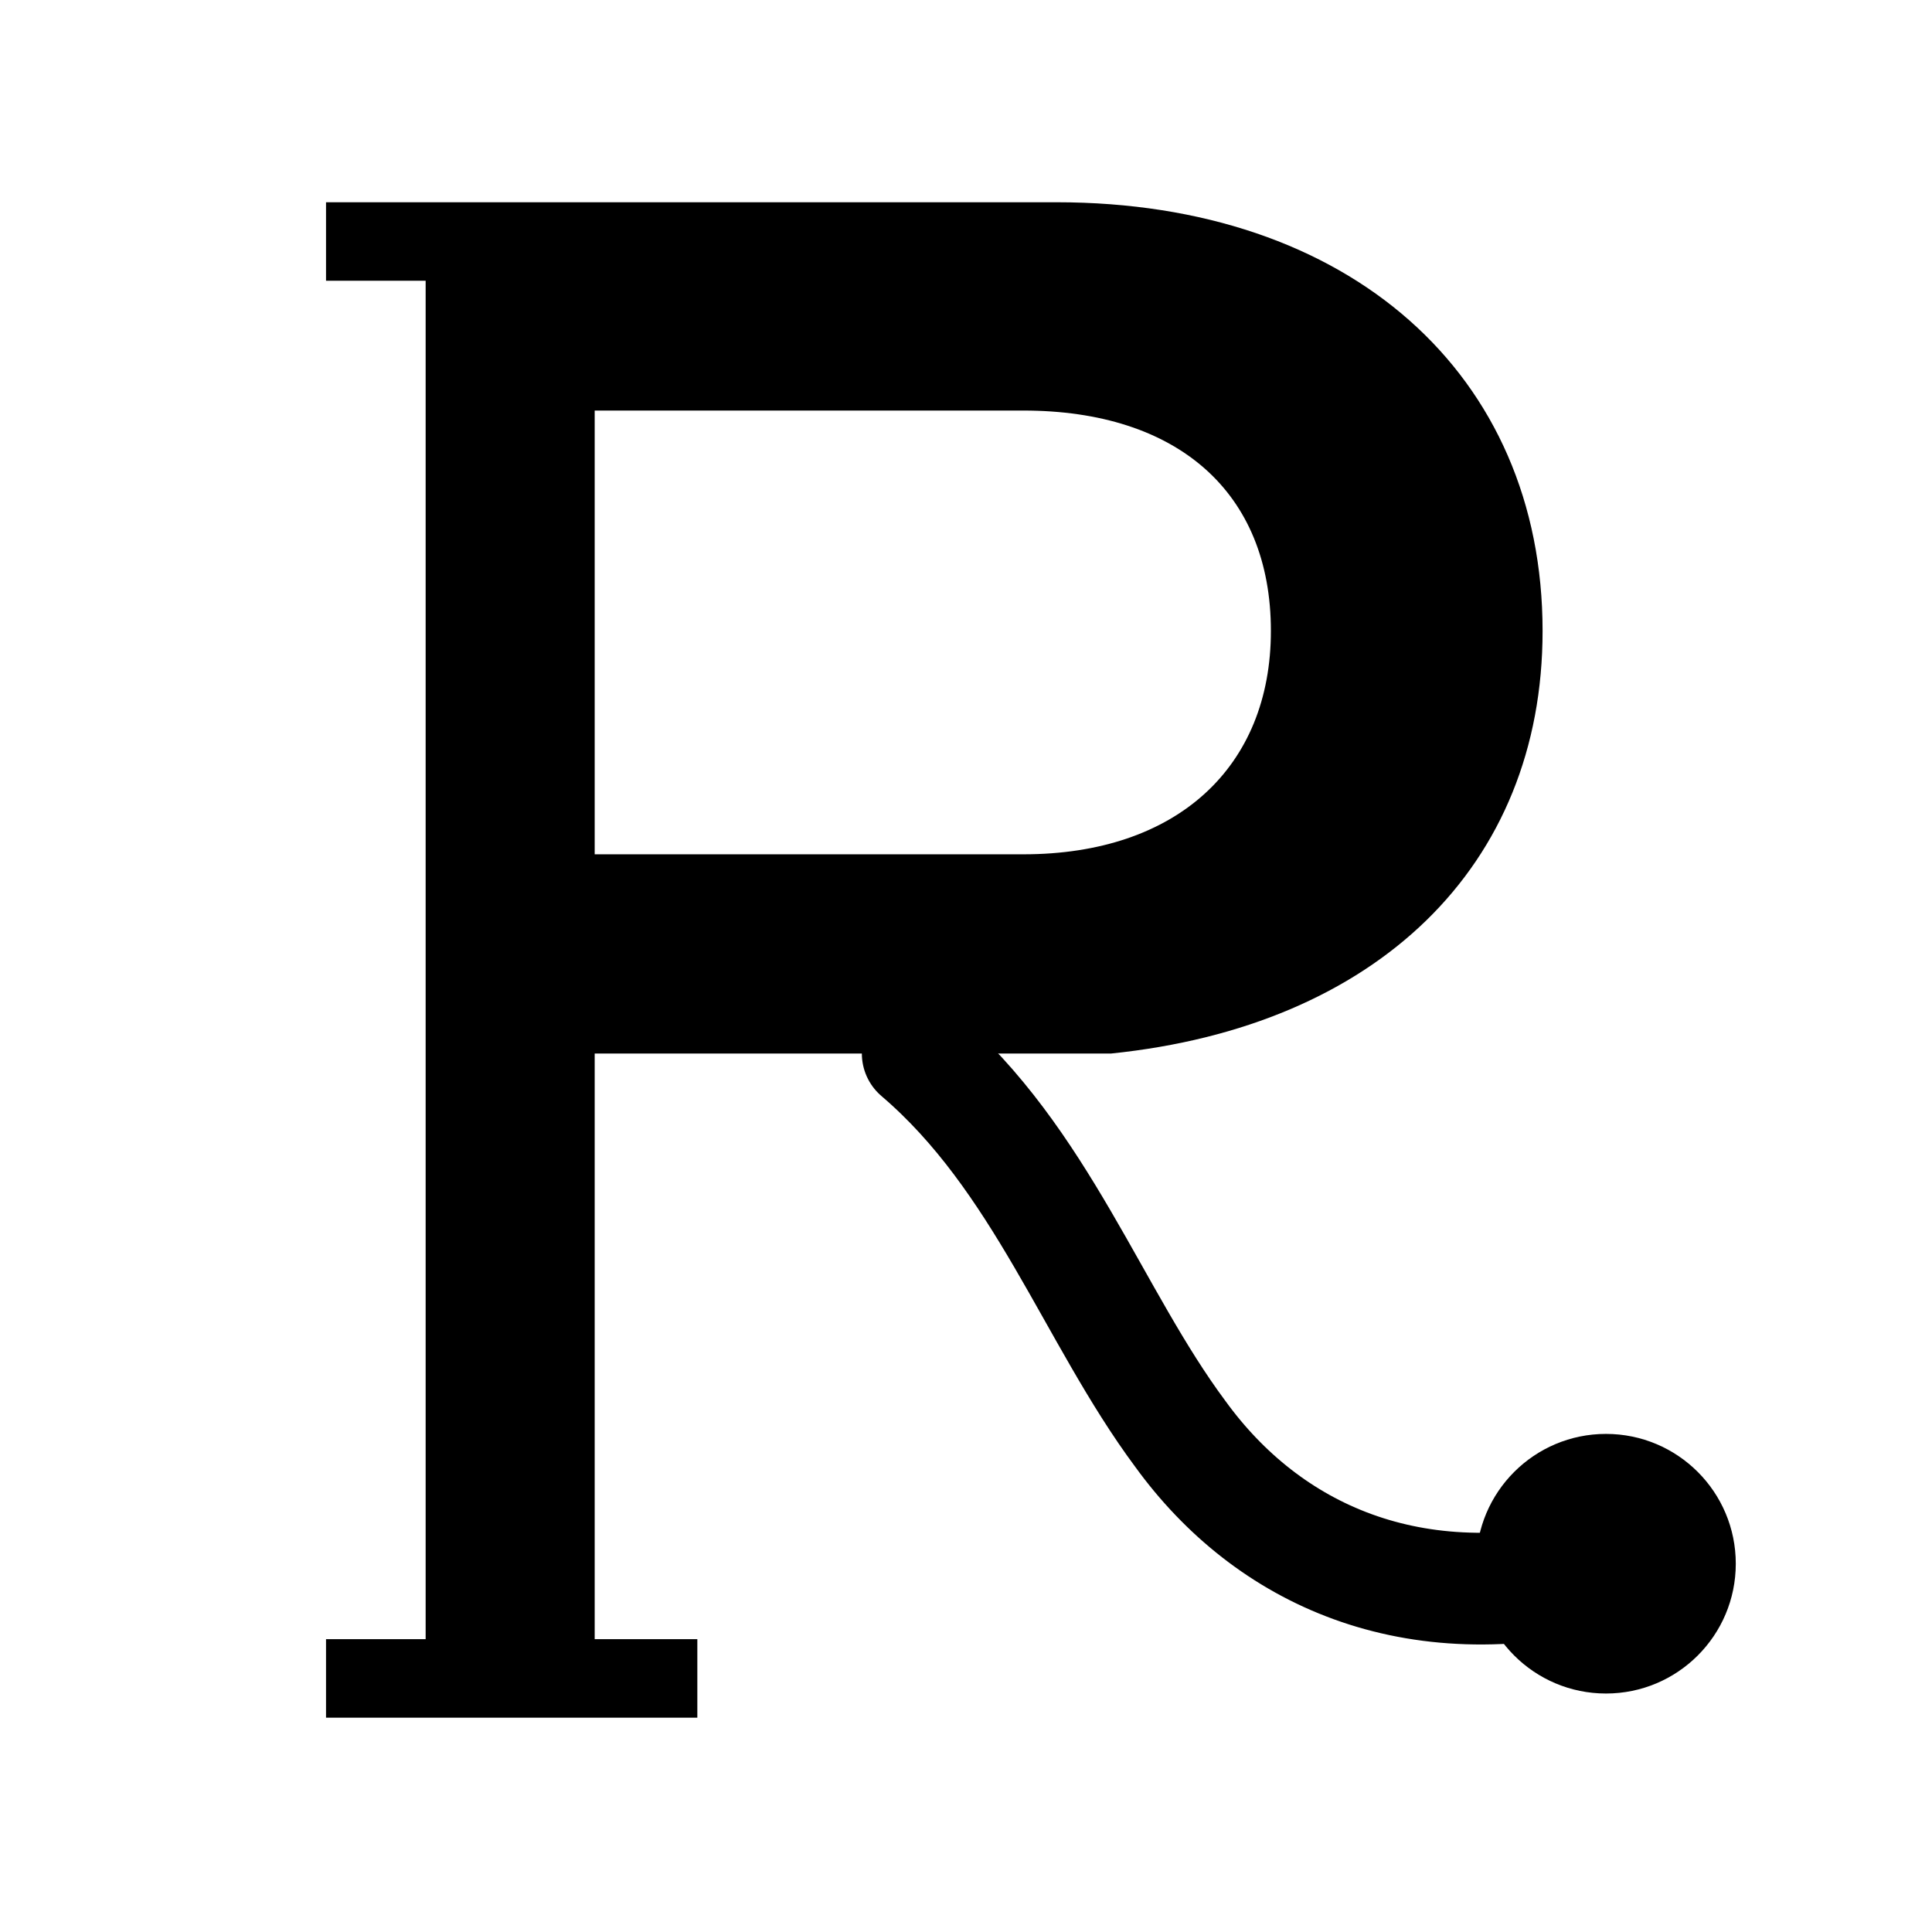
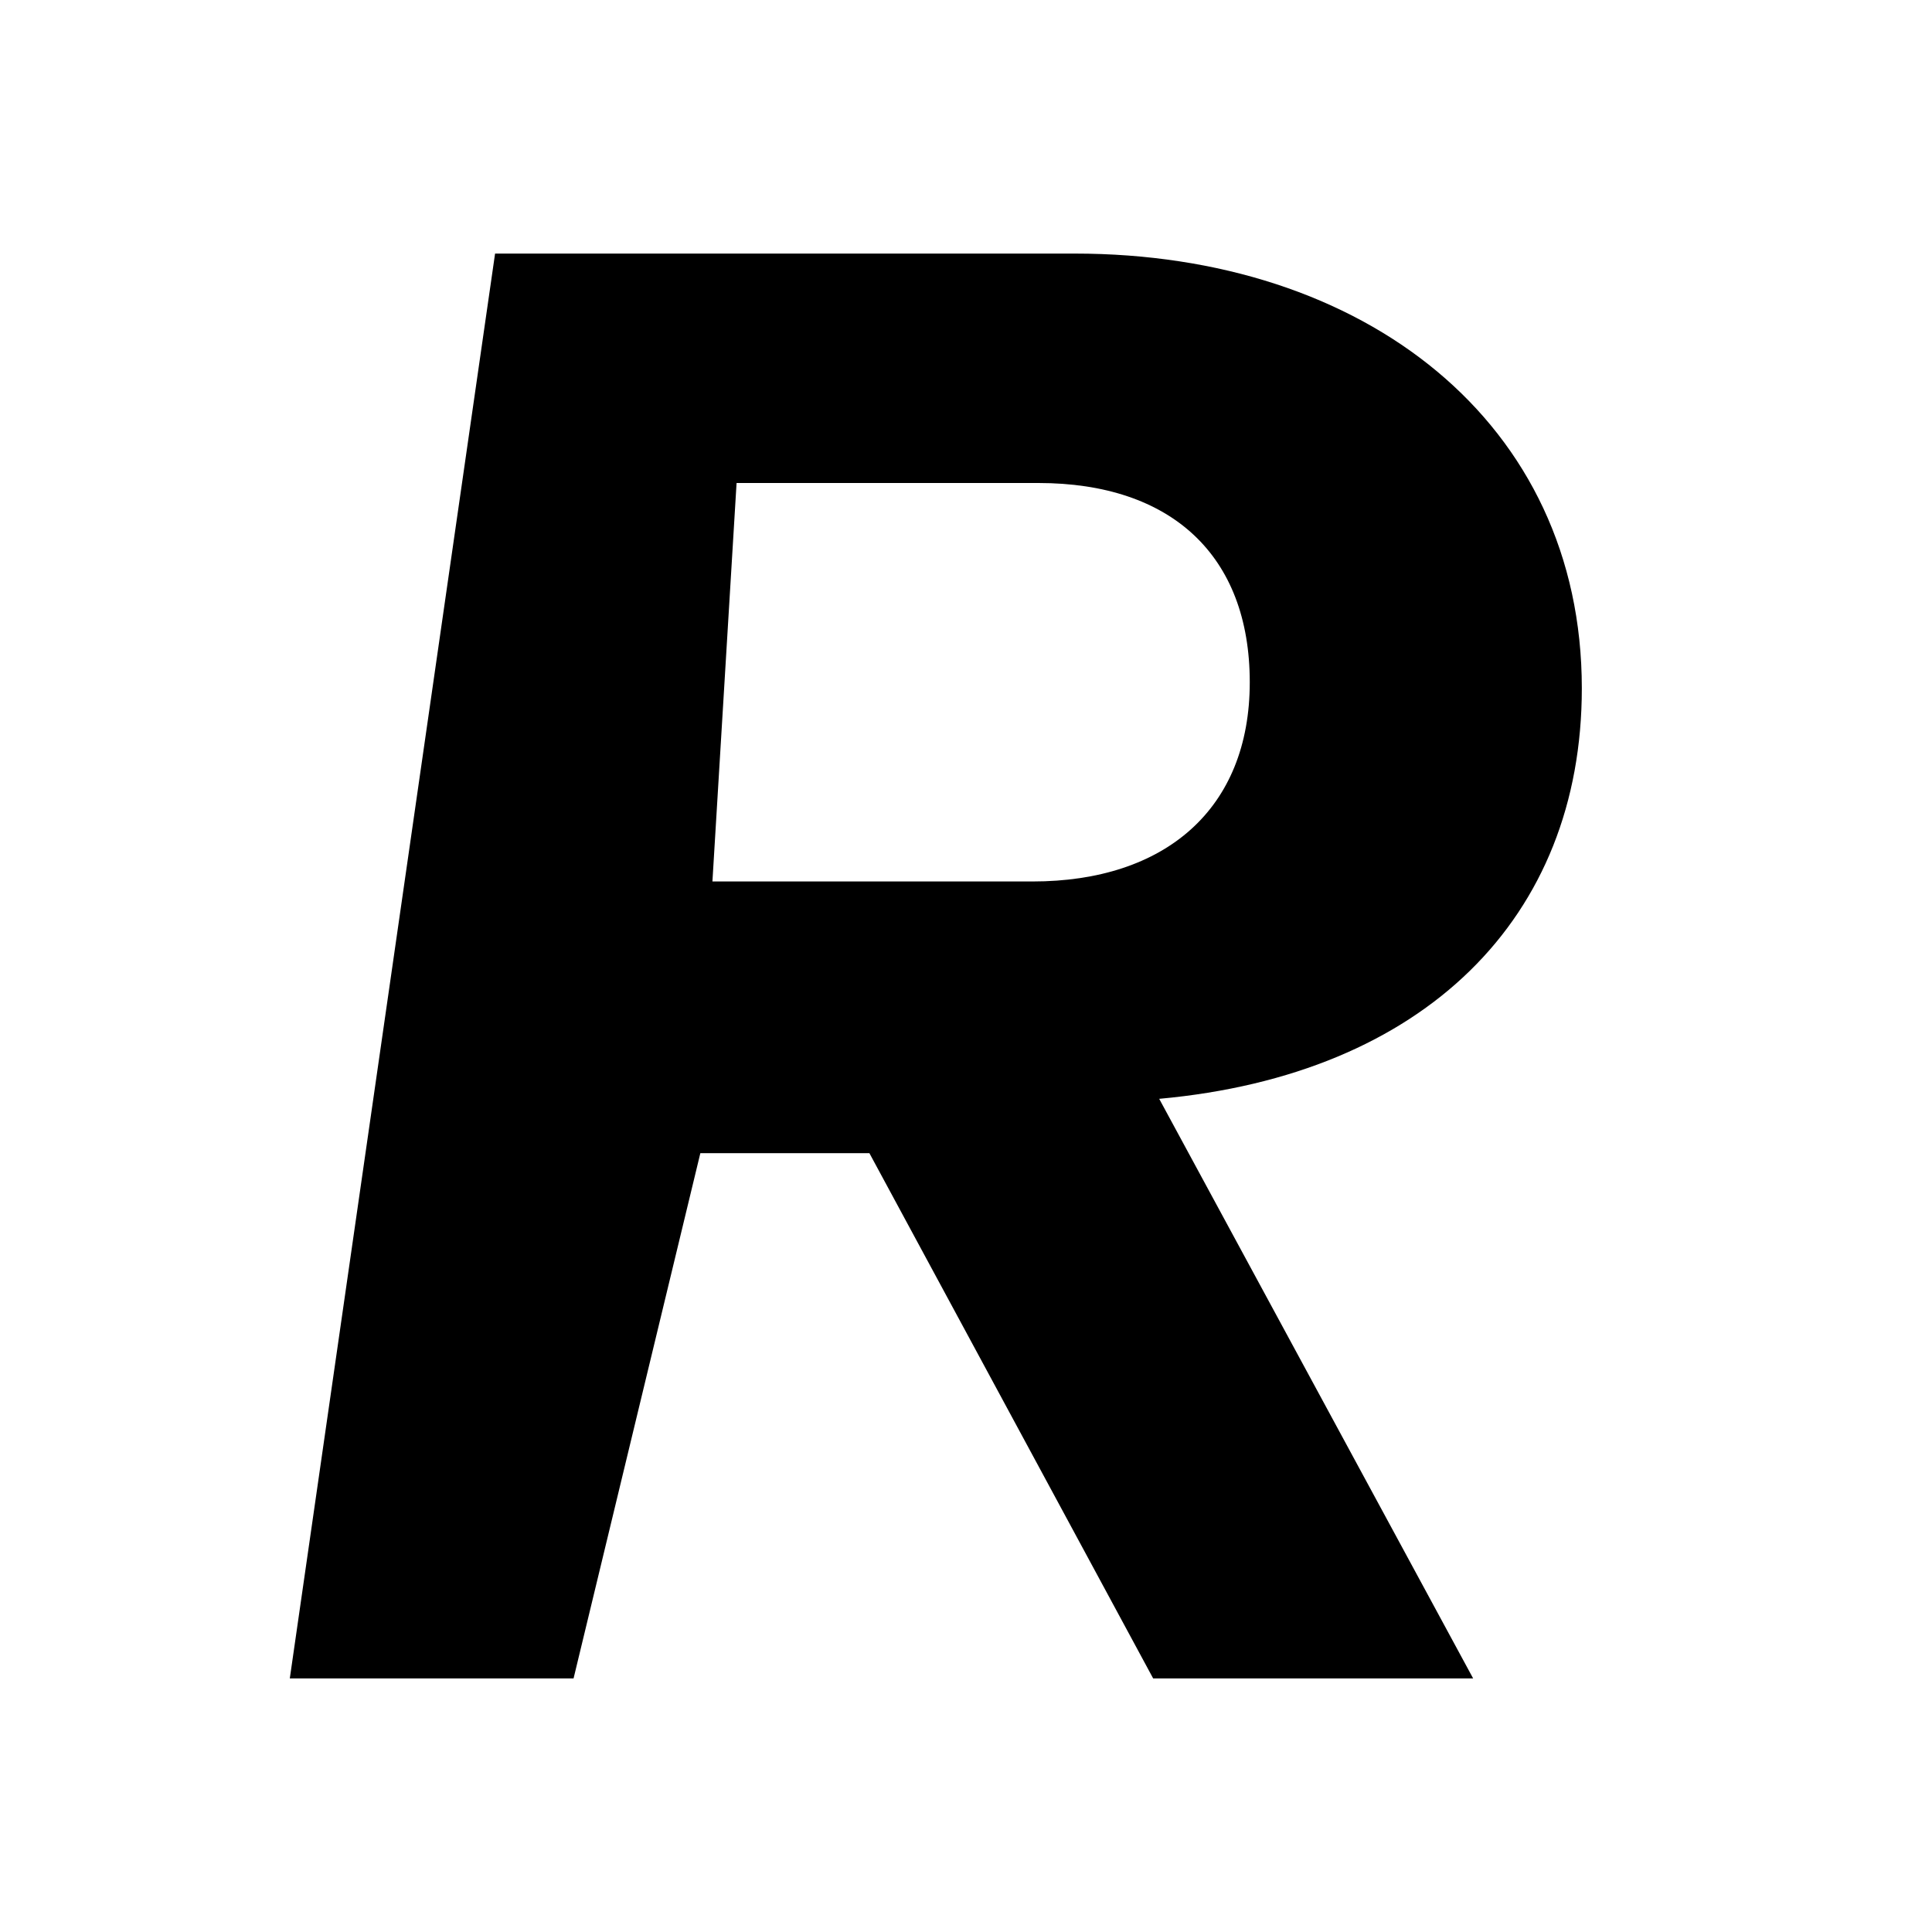
- <svg xmlns="http://www.w3.org/2000/svg" viewBox="0 0 32 32" fill="none" aria-hidden="true">
-   <path fill="currentColor" fill-rule="evenodd" d="M5.4 3.35H17.5c4.85 0 8.05 2.85 8.05 7.1 0 3.9-2.75 6.55-7.15 7H9.85V27.15h1.7v1.3H5.4v-1.3h1.65V4.65H5.4V3.35zm4.45 2.45v8.35h7.1c2.55 0 4.1-1.45 4.1-3.7 0-2.3-1.55-3.65-4.1-3.65h-7.1z" />
-   <path d="M15.2 17.45c2.05 1.75 2.9 4.35 4.35 6.3 1.45 2 3.85 3.1 6.95 2.3" stroke="currentColor" stroke-width="1.85" stroke-linecap="round" stroke-linejoin="round" />
-   <circle cx="26.6" cy="25.9" r="2.15" fill="currentColor" />
+ <svg xmlns="http://www.w3.org/2000/svg" viewBox="0 0 32 32" fill="none">
+   <path fill="currentColor" fill-rule="evenodd" d="M8.2 4.2 L17.8 4.2 C22.6 4.2 26.2 7 26.2 11.4 C26.2 15.2 23.6 17.8 19.2 18.2 L24.4 27.8 L19.1 27.8 L14.4 19.1 L11.6 19.1 L9.5 27.8 L4.8 27.8 L8.2 4.2 Z M12.2 8 L17.2 8 C19.4 8 20.7 9.2 20.7 11.3 C20.7 13.4 19.3 14.6 17.1 14.6 L11.8 14.6 Z" />
</svg>
